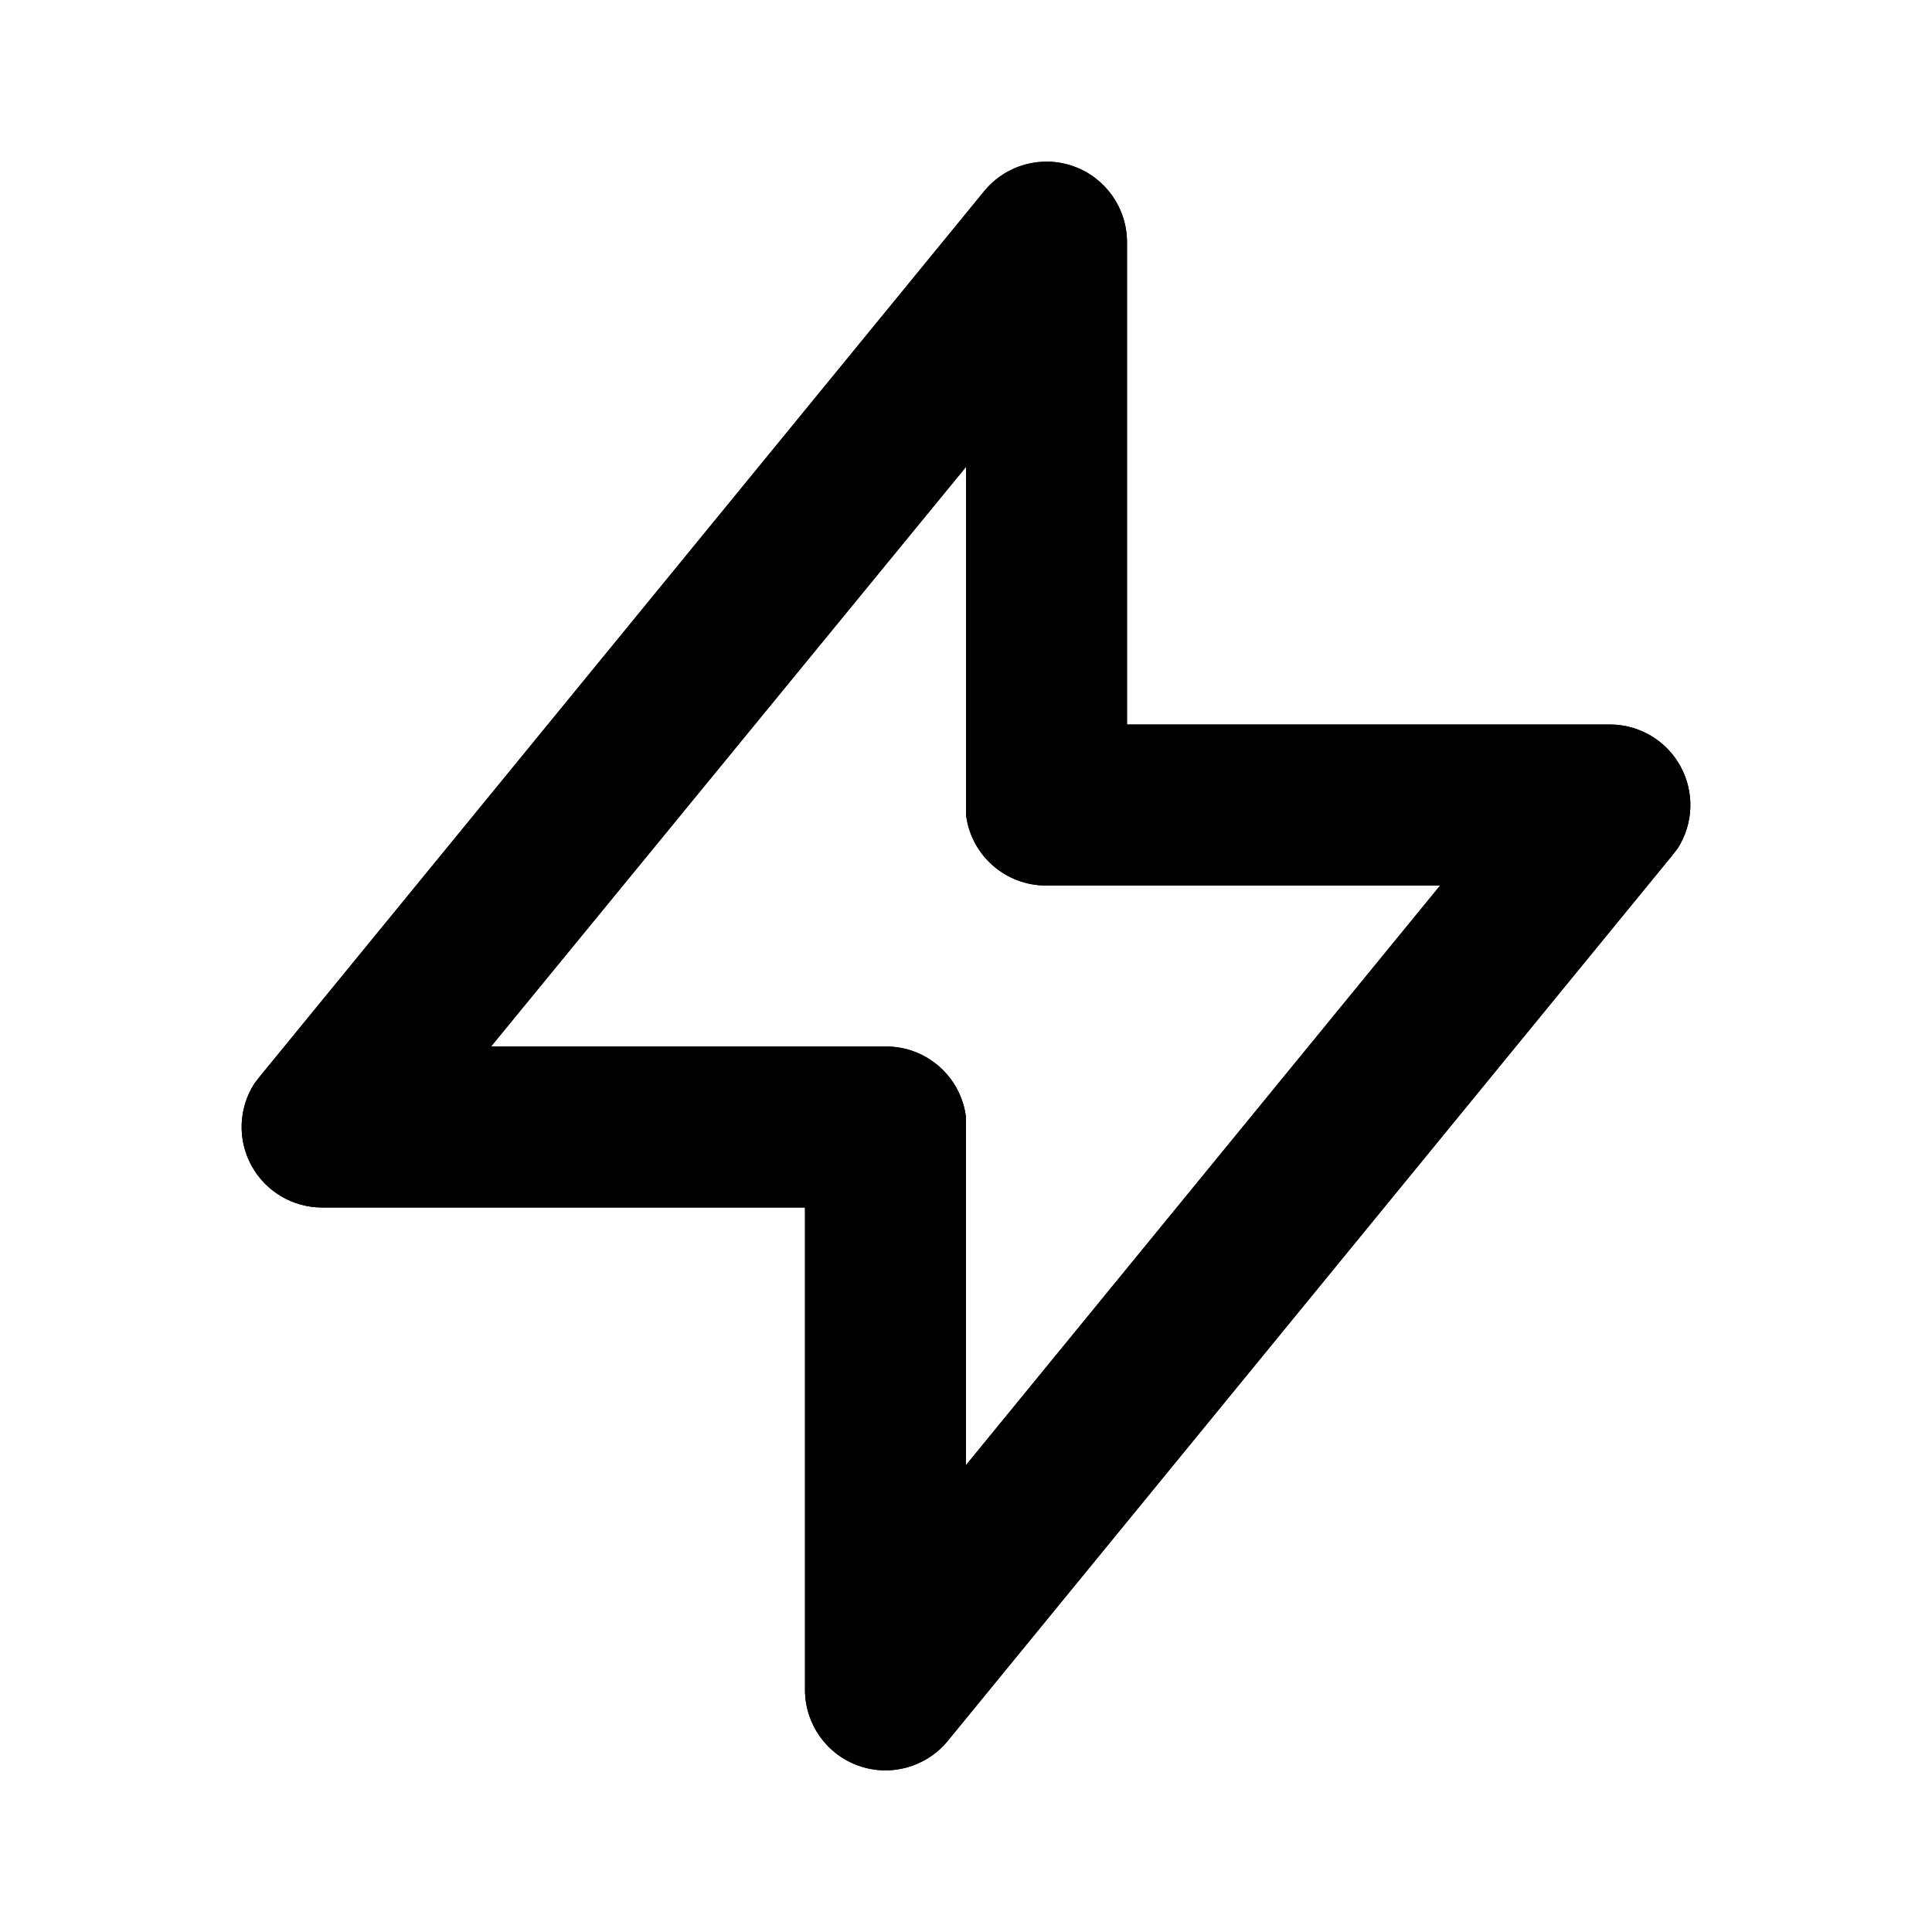
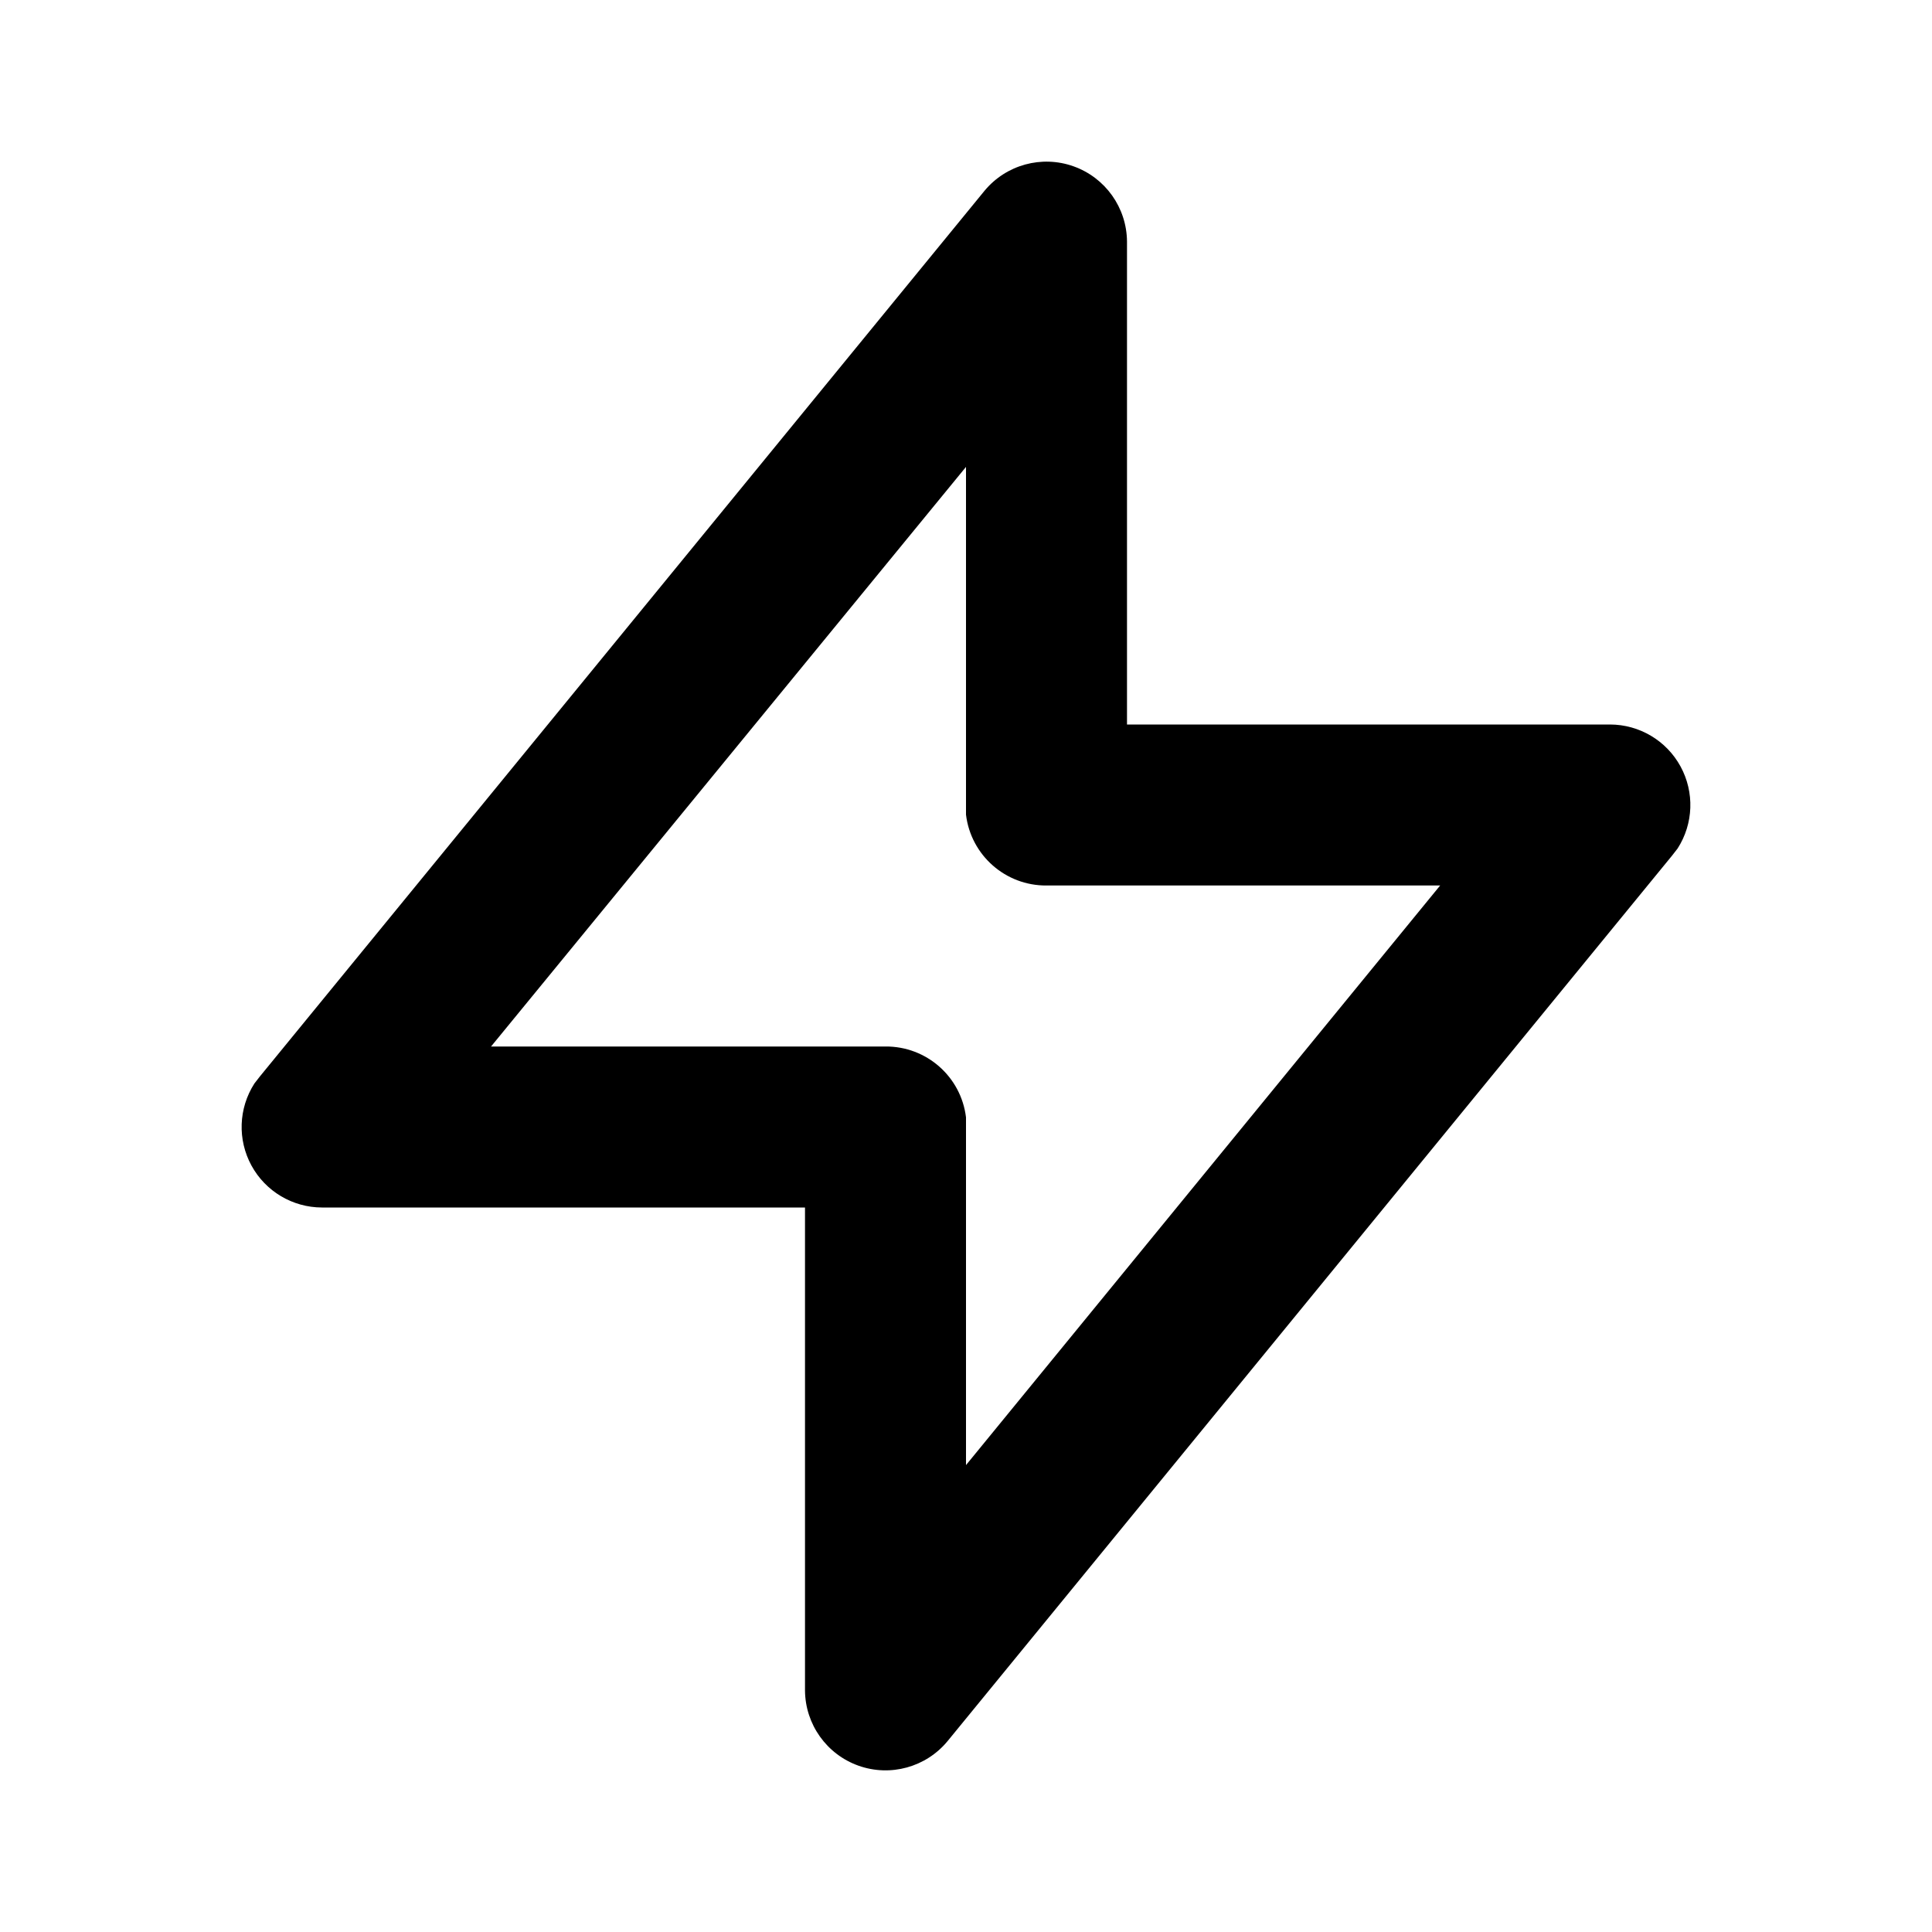
<svg xmlns="http://www.w3.org/2000/svg" viewBox="0 0 24 24">
  <path d="M3.23 13.37l-.07.09A1 1 0 004 15h6v6a1 1 0 001.77.63l9-11 .07-.09A1 1 0 0020 9h-6V3a1 1 0 00-1.77-.63l-9 11zM12 5.8v4.32a1 1 0 001 .88h4.89L12 18.2v-4.32a1 1 0 00-1-.88H6.1L12 5.8z" />
-   <path d="M3.23 13.37l-.07.09A1 1 0 004 15h6v6a1 1 0 001.77.63l9-11 .07-.09A1 1 0 0020 9h-6V3a1 1 0 00-1.77-.63l-9 11zM12 5.8v4.32a1 1 0 001 .88h4.89L12 18.2v-4.32a1 1 0 00-1-.88H6.1L12 5.8z" />
</svg>
